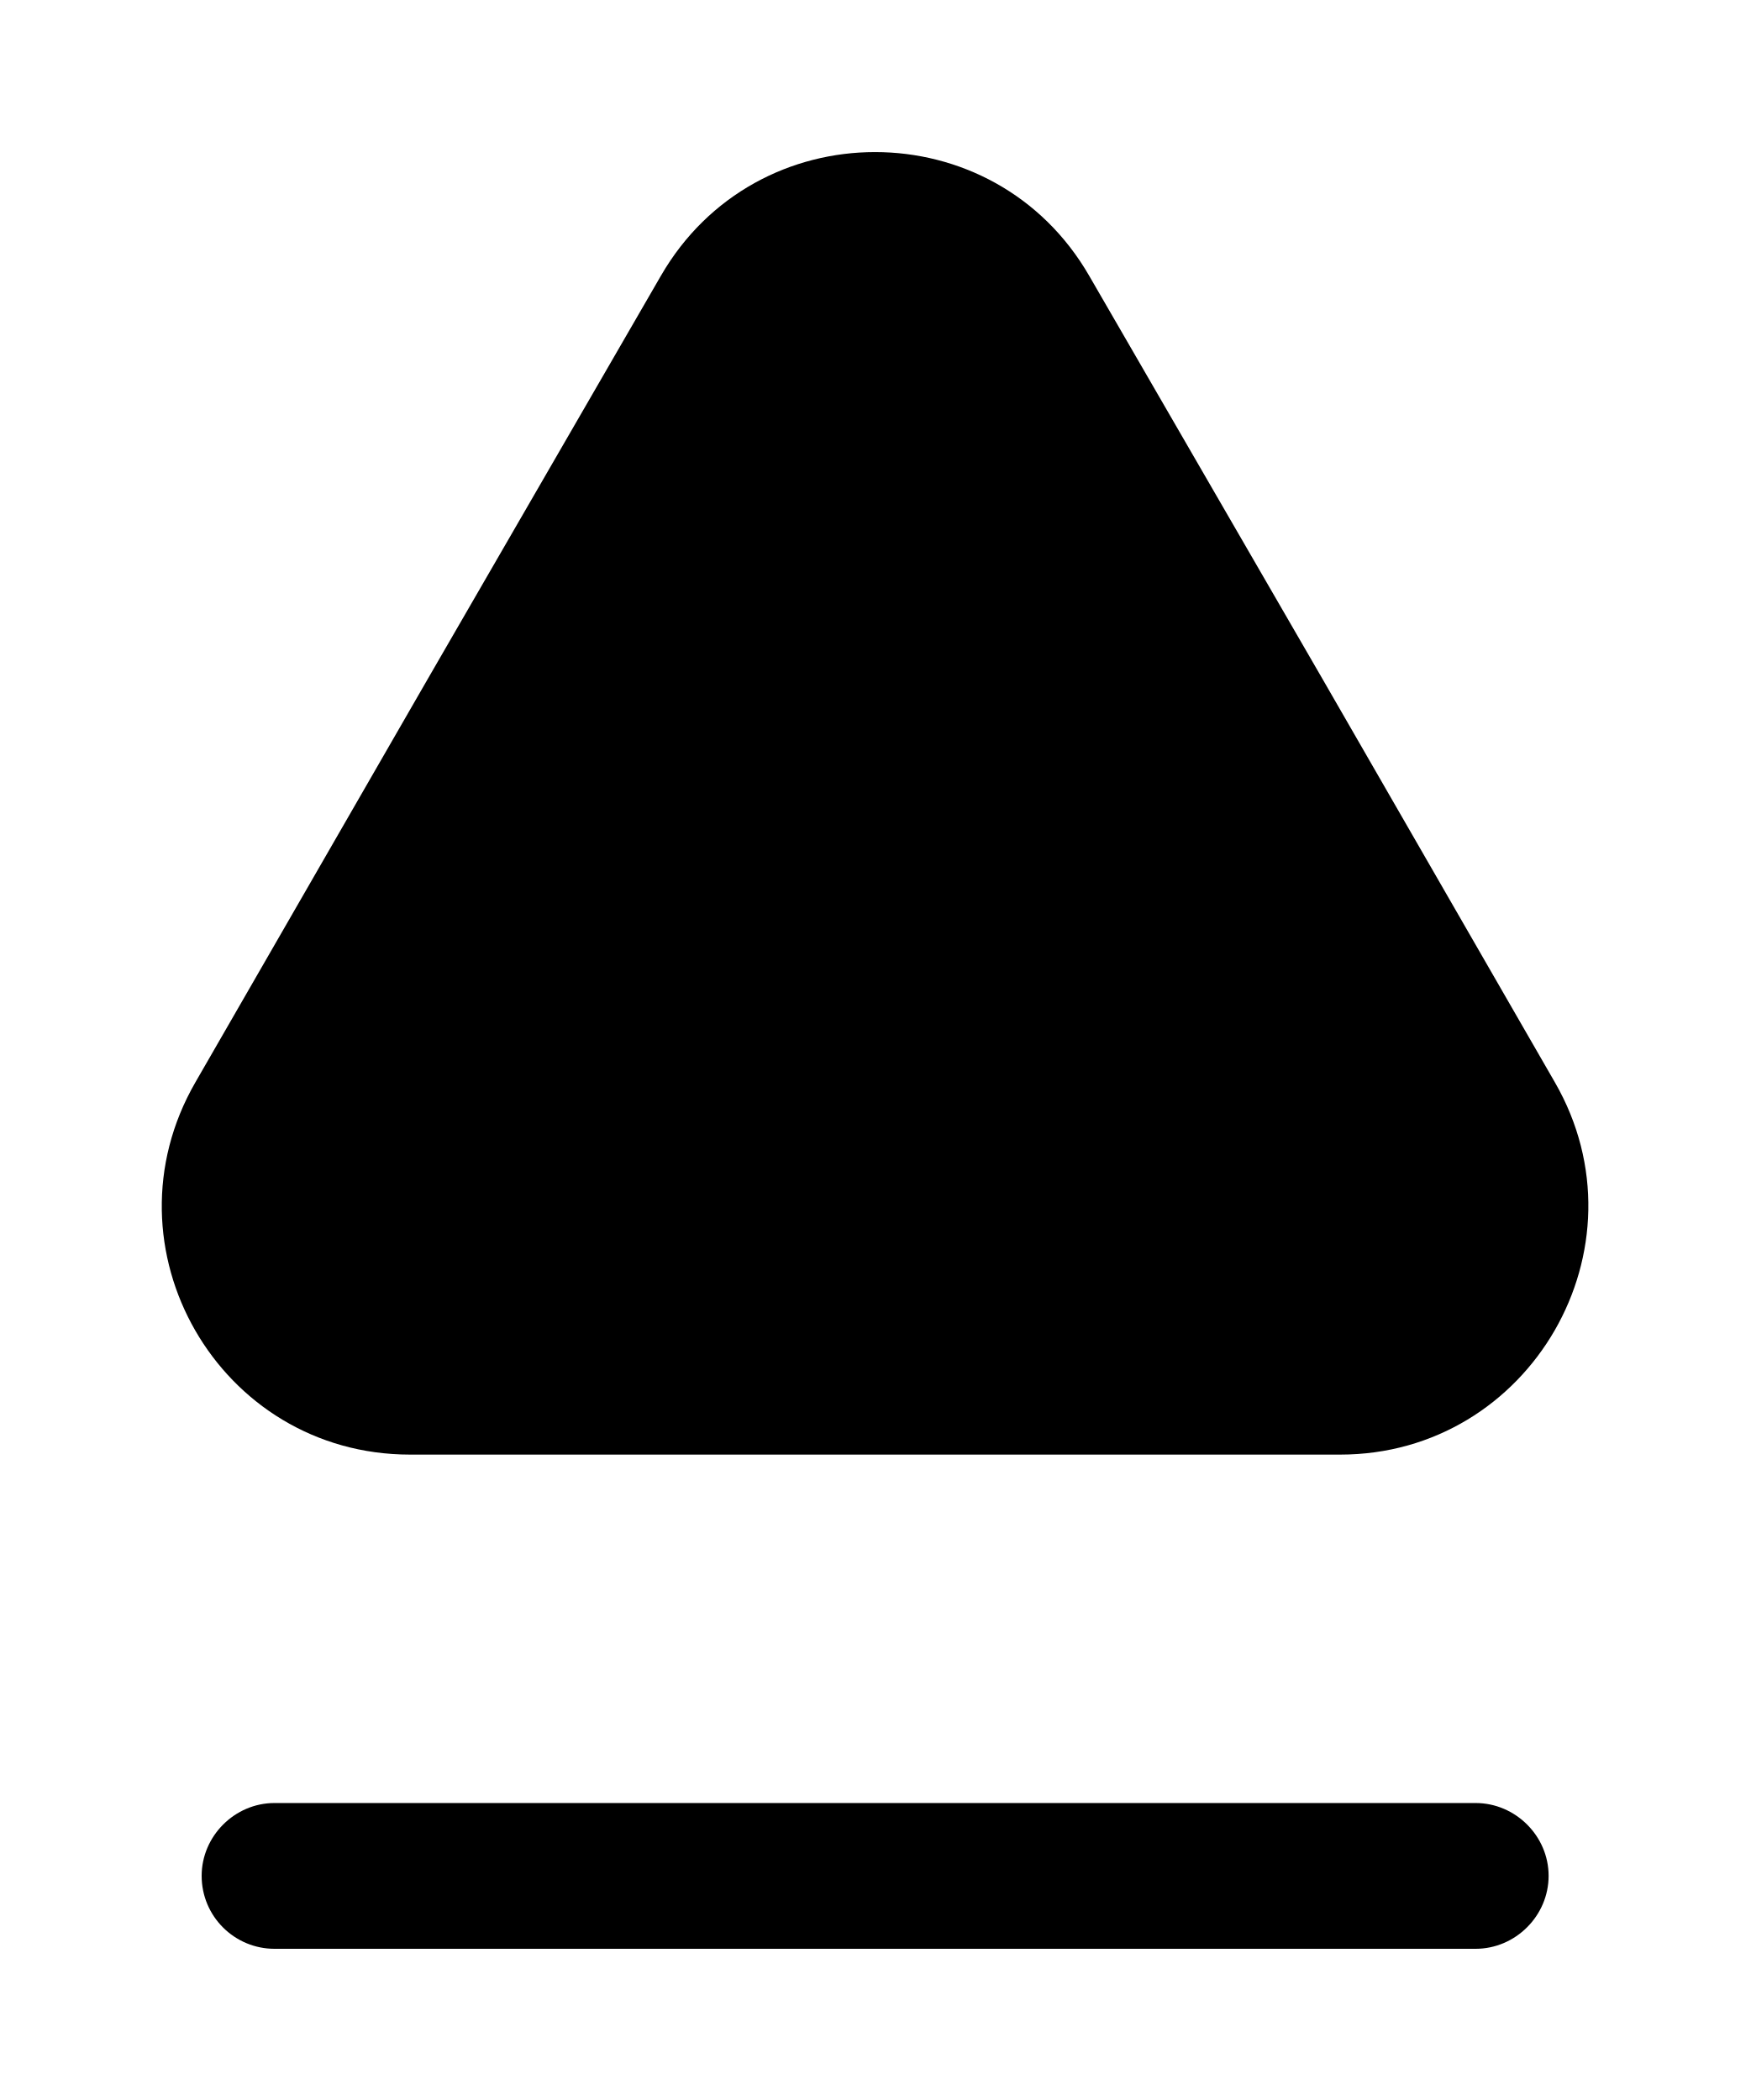
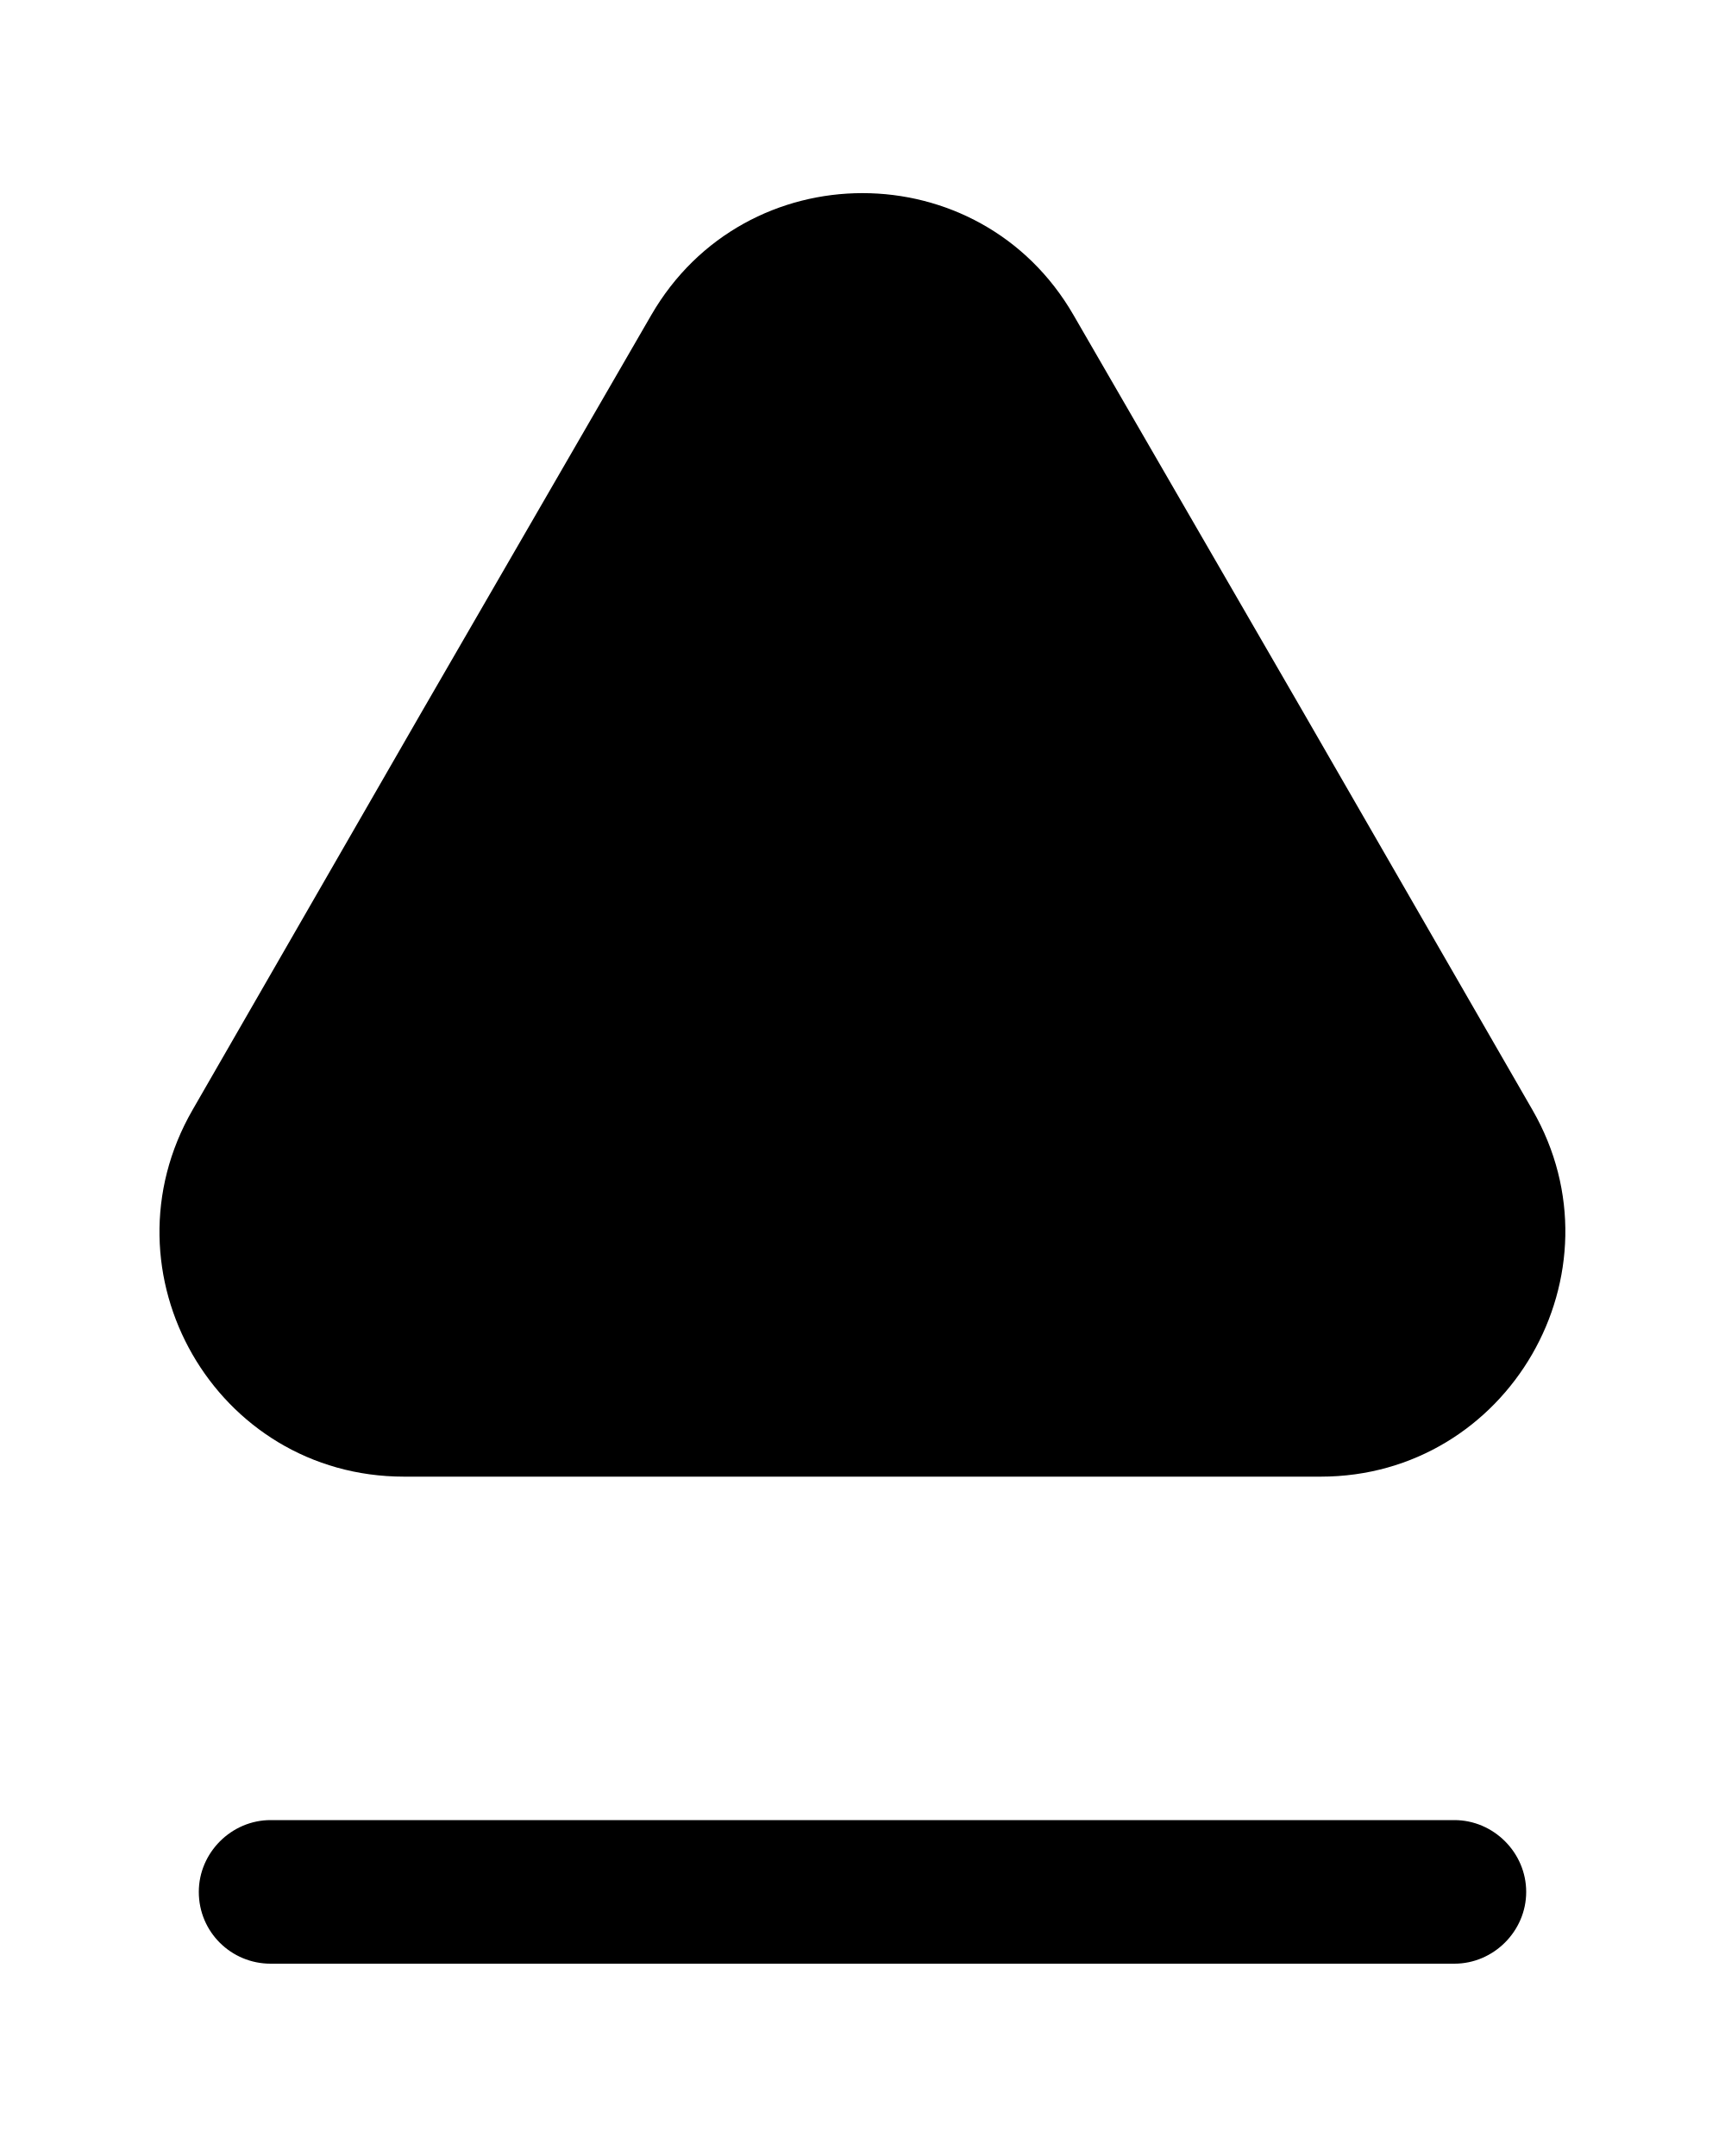
- <svg xmlns="http://www.w3.org/2000/svg" width="10" height="12" viewBox="0 0 10 12">
-   <path d="M1.152 10.719C1.152 10.492 1.341 10.303 1.568 10.303L8.43 10.303C8.658 10.303 8.847 10.492 8.847 10.719C8.847 10.947 8.658 11.136 8.43 11.136L1.568 11.136C1.341 11.136 1.152 10.952 1.152 10.719Z" />
-   <path d="M2.343 8.312L7.656 8.312C8.744 8.312 9.427 7.129 8.883 6.185L7.556 3.881L6.223 1.577C5.679 0.633 4.319 0.633 3.775 1.577L2.443 3.881L1.116 6.185C0.572 7.129 1.249 8.312 2.343 8.312Z" />
+ <svg xmlns="http://www.w3.org/2000/svg" width="8" height="10" viewBox="0 0 8 10">
+   <path d="M0.922 8.775C0.922 8.593 1.073 8.442 1.255 8.442L6.745 8.442C6.927 8.442 7.078 8.593 7.078 8.775C7.078 8.957 6.927 9.108 6.745 9.108L1.255 9.108C1.073 9.108 0.922 8.962 0.922 8.775Z" />
+   <path d="M1.874 6.849L6.125 6.849C6.995 6.849 7.542 5.903 7.107 5.148L6.045 3.305L4.979 1.462C4.544 0.707 3.456 0.707 3.02 1.462L1.954 3.305L0.893 5.148C0.458 5.903 0.999 6.849 1.874 6.849Z" />
</svg>
